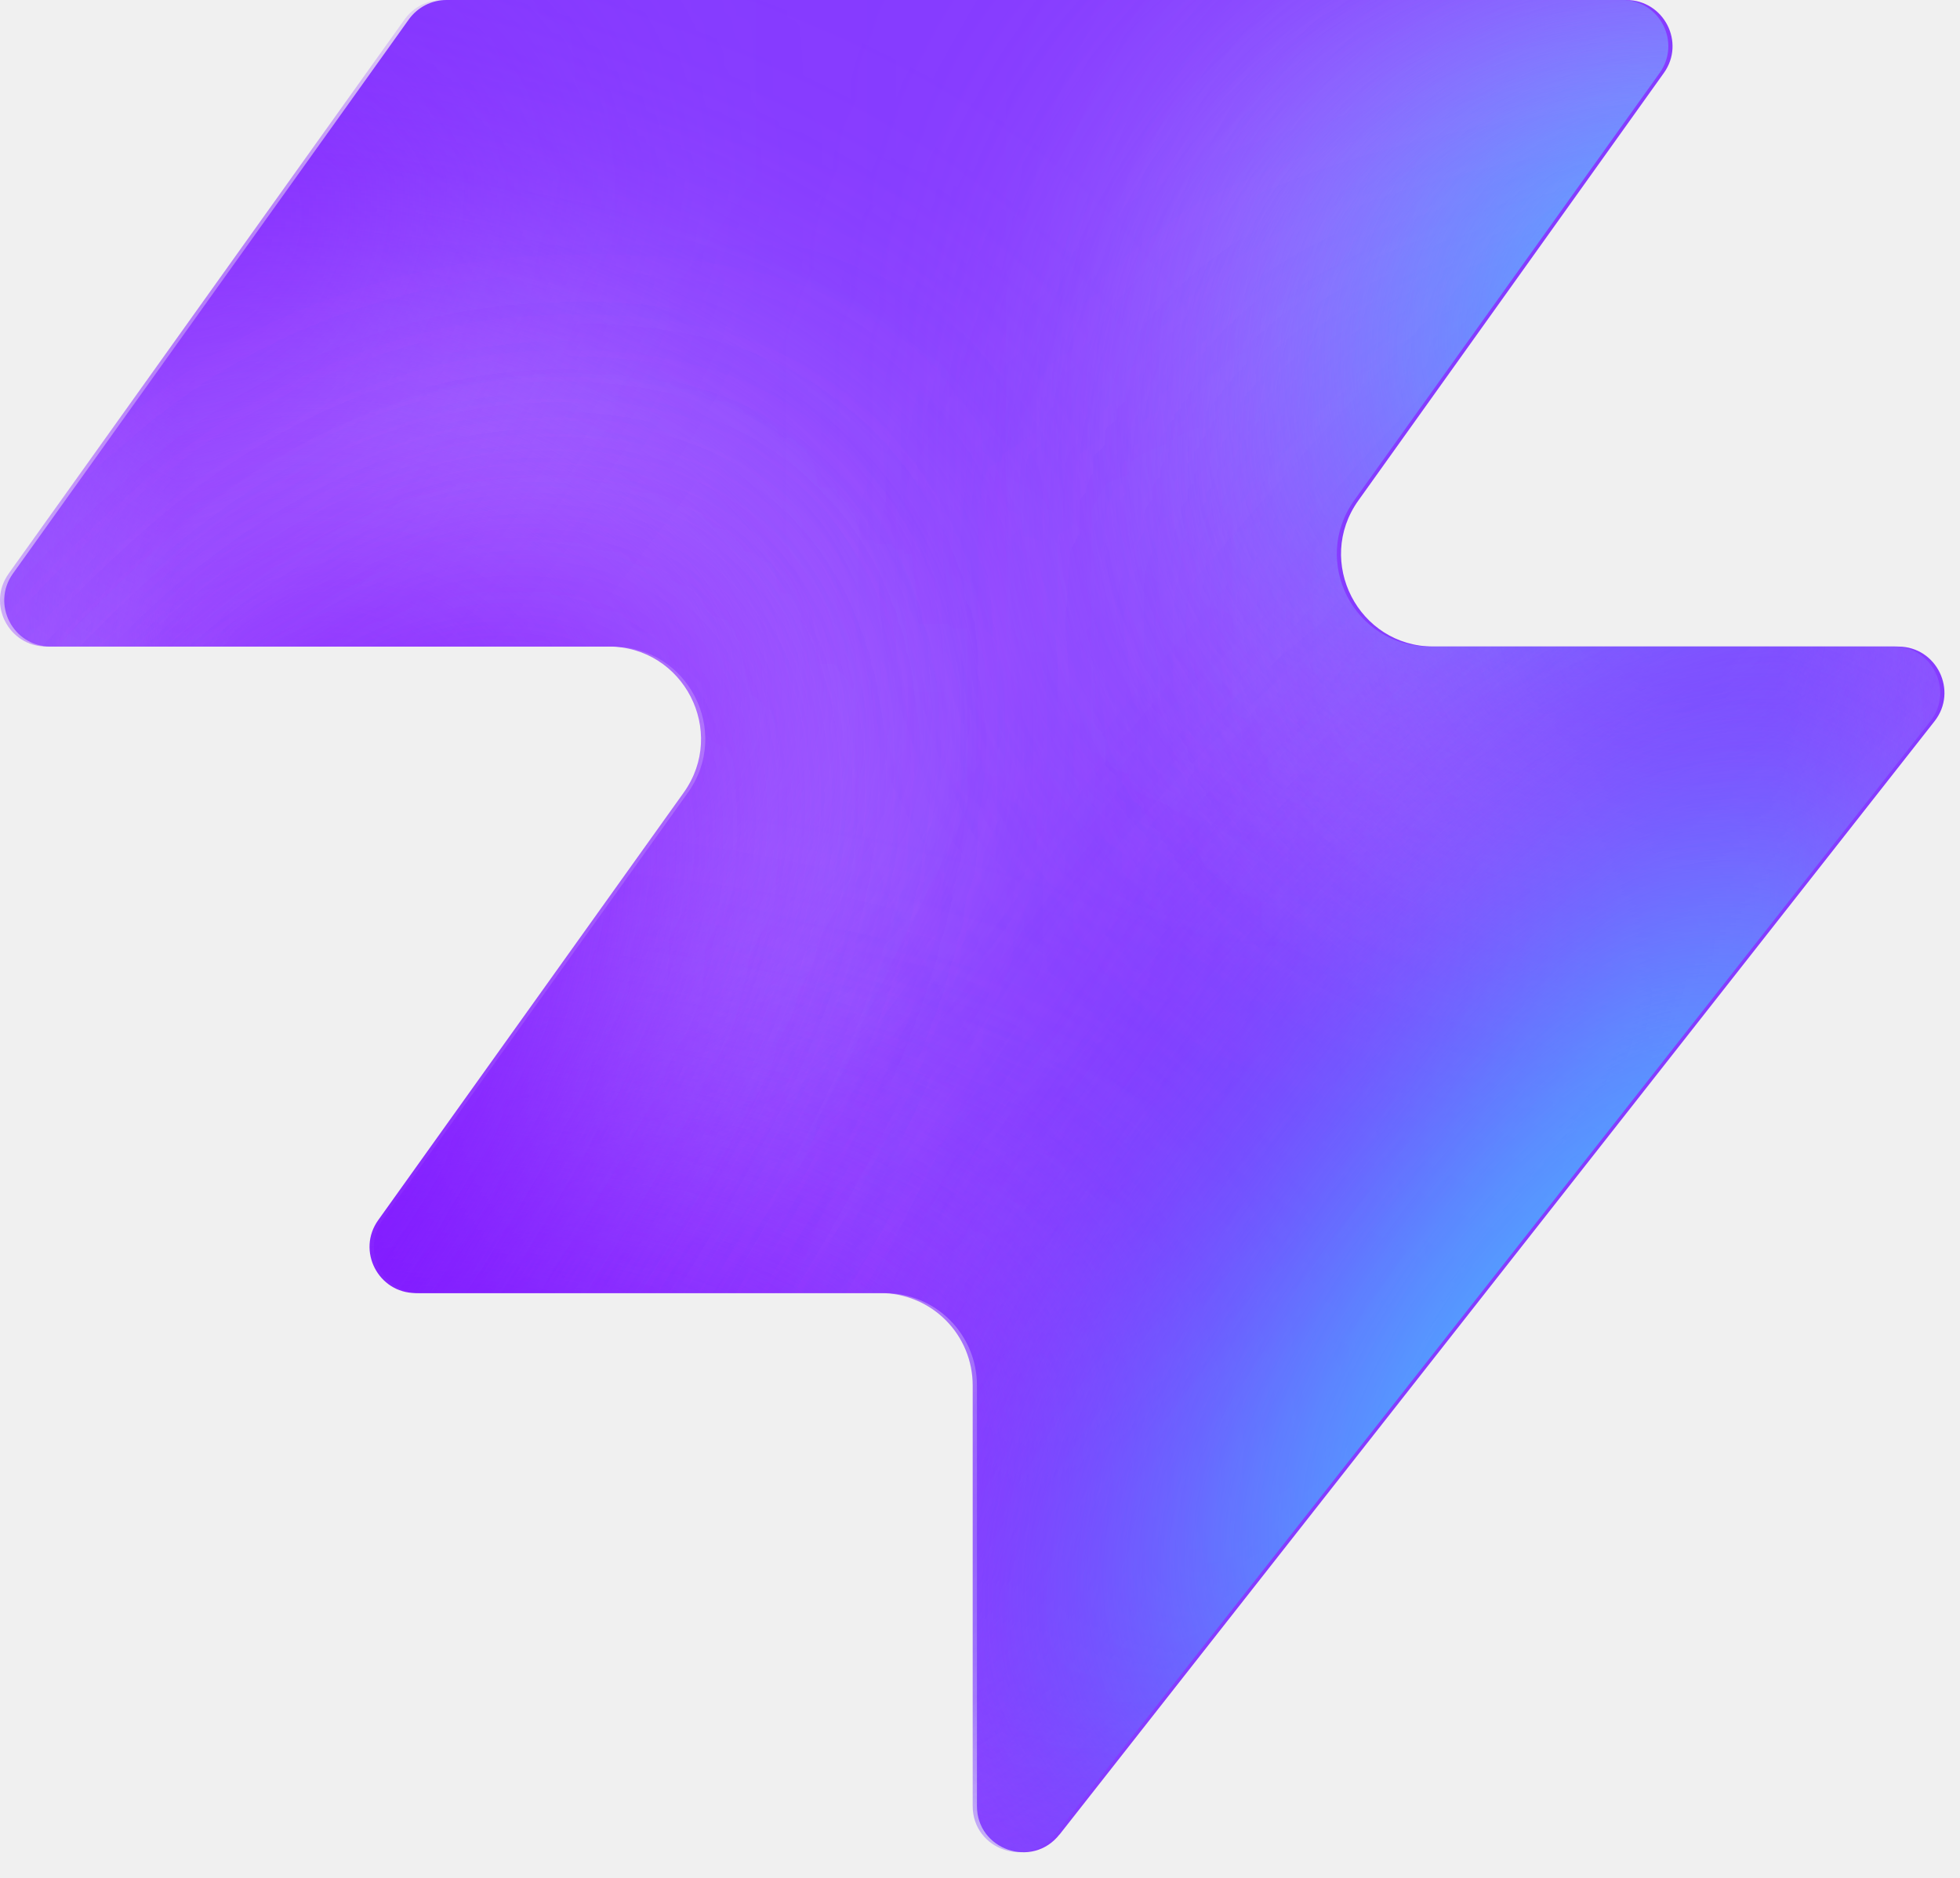
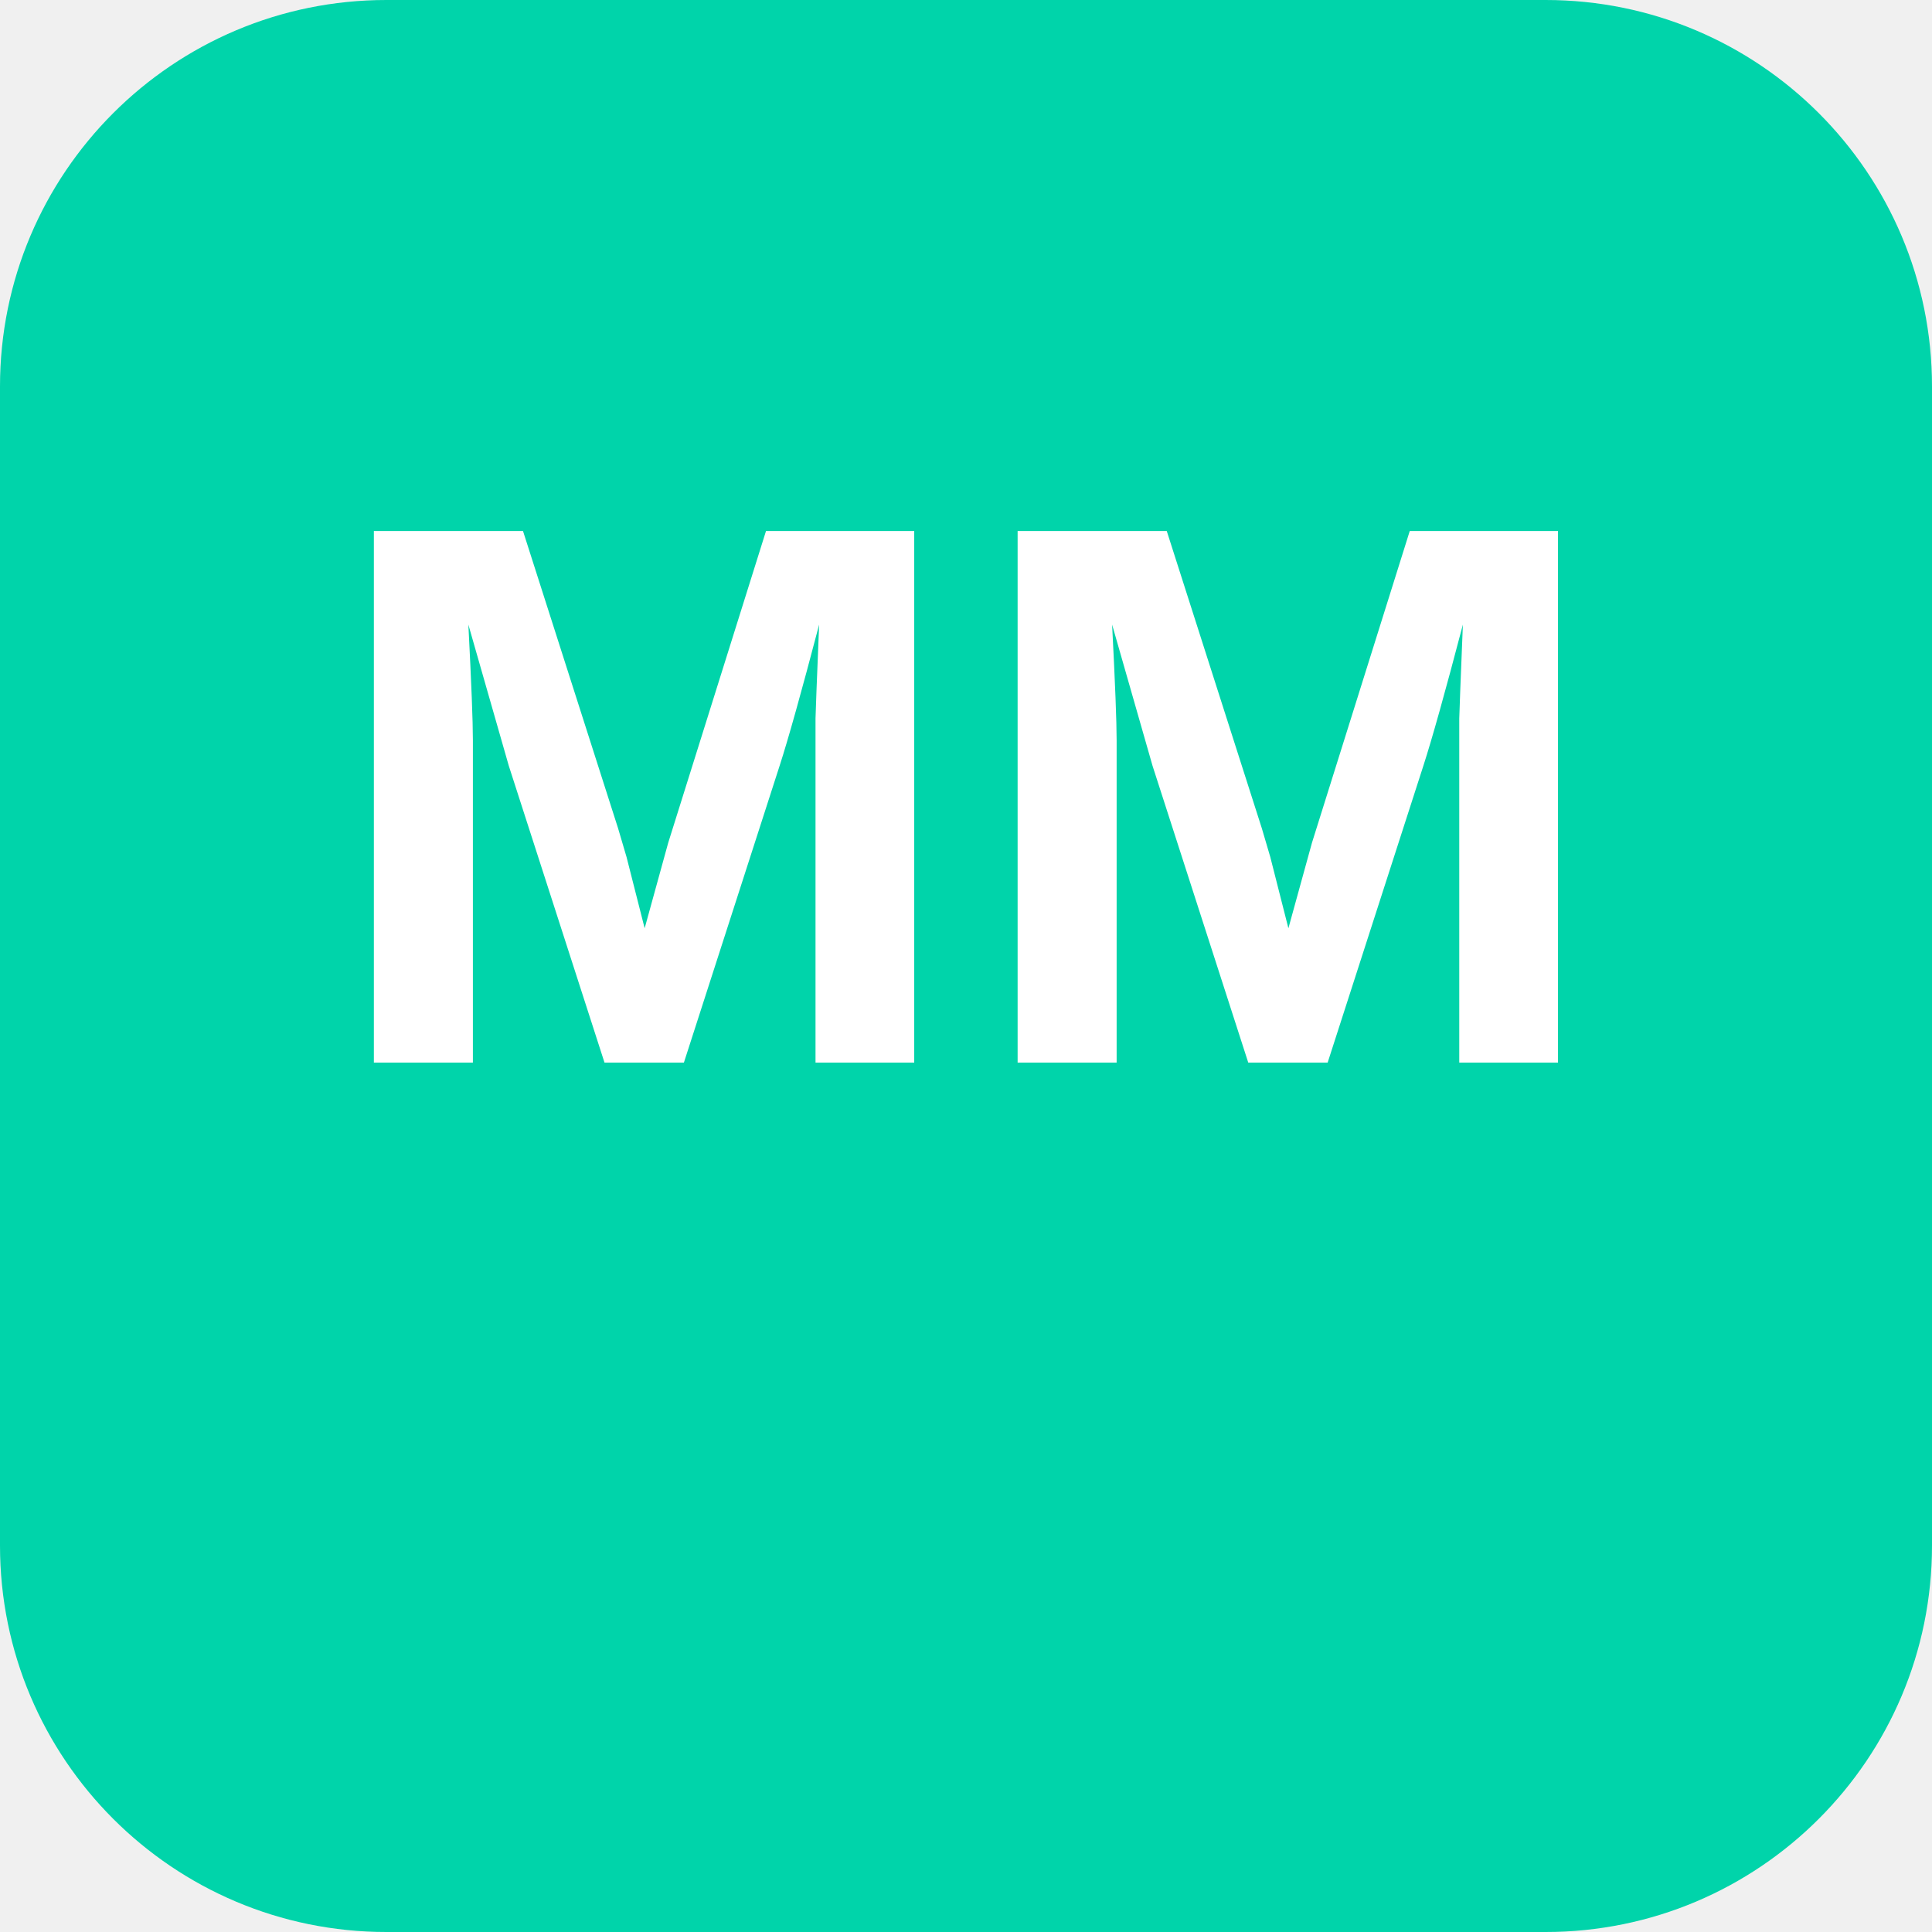
- <svg xmlns="http://www.w3.org/2000/svg" width="48" height="46" fill="none" viewBox="0 0 48 46">
-   <path fill="#863bff" d="M25.946 44.938c-.664.845-2.021.375-2.021-.698V33.937a2.26 2.26 0 0 0-2.262-2.262H10.287c-.92 0-1.456-1.04-.92-1.788l7.48-10.471c1.07-1.497 0-3.578-1.842-3.578H1.237c-.92 0-1.456-1.04-.92-1.788L10.013.474c.214-.297.556-.474.92-.474h28.894c.92 0 1.456 1.04.92 1.788l-7.48 10.471c-1.07 1.498 0 3.579 1.842 3.579h11.377c.943 0 1.473 1.088.89 1.83L25.947 44.94z" style="fill:#863bff;fill:color(display-p3 .525 .23 1);fill-opacity:1" />
-   <mask id="a" width="48" height="46" x="0" y="0" maskUnits="userSpaceOnUse" style="mask-type:alpha">
-     <path fill="#000" d="M25.842 44.938c-.664.844-2.021.375-2.021-.698V33.937a2.26 2.26 0 0 0-2.262-2.262H10.183c-.92 0-1.456-1.04-.92-1.788l7.48-10.471c1.07-1.498 0-3.579-1.842-3.579H1.133c-.92 0-1.456-1.04-.92-1.787L9.91.473c.214-.297.556-.474.92-.474h28.894c.92 0 1.456 1.04.92 1.788l-7.48 10.471c-1.07 1.498 0 3.578 1.842 3.578h11.377c.943 0 1.473 1.088.89 1.832L25.843 44.94z" style="fill:#000;fill-opacity:1" />
-   </mask>
-   <g mask="url(#a)">
-     <g filter="url(#b)">
-       <ellipse cx="5.508" cy="14.704" fill="#ede6ff" rx="5.508" ry="14.704" style="fill:#ede6ff;fill:color(display-p3 .927 .903 1);fill-opacity:1" transform="matrix(.00324 1 1 -.00324 -4.47 31.516)" />
-     </g>
-     <g filter="url(#c)">
-       <ellipse cx="10.399" cy="29.851" fill="#ede6ff" rx="10.399" ry="29.851" style="fill:#ede6ff;fill:color(display-p3 .927 .903 1);fill-opacity:1" transform="matrix(.00324 1 1 -.00324 -39.328 7.883)" />
-     </g>
-     <g filter="url(#d)">
-       <ellipse cx="5.508" cy="30.487" fill="#7e14ff" rx="5.508" ry="30.487" style="fill:#7e14ff;fill:color(display-p3 .492 .077 1);fill-opacity:1" transform="rotate(89.814 -25.913 -14.639)scale(1 -1)" />
-     </g>
-     <g filter="url(#e)">
-       <ellipse cx="5.508" cy="30.599" fill="#7e14ff" rx="5.508" ry="30.599" style="fill:#7e14ff;fill:color(display-p3 .492 .077 1);fill-opacity:1" transform="rotate(89.814 -32.644 -3.334)scale(1 -1)" />
-     </g>
-     <g filter="url(#f)">
-       <ellipse cx="5.508" cy="30.599" fill="#7e14ff" rx="5.508" ry="30.599" style="fill:#7e14ff;fill:color(display-p3 .492 .077 1);fill-opacity:1" transform="matrix(.00324 1 1 -.00324 -34.34 30.47)" />
-     </g>
-     <g filter="url(#g)">
-       <ellipse cx="14.072" cy="22.078" fill="#ede6ff" rx="14.072" ry="22.078" style="fill:#ede6ff;fill:color(display-p3 .927 .903 1);fill-opacity:1" transform="rotate(93.35 24.506 48.493)scale(-1 1)" />
-     </g>
-     <g filter="url(#h)">
-       <ellipse cx="3.47" cy="21.501" fill="#7e14ff" rx="3.47" ry="21.501" style="fill:#7e14ff;fill:color(display-p3 .492 .077 1);fill-opacity:1" transform="rotate(89.009 28.708 47.59)scale(-1 1)" />
-     </g>
-     <g filter="url(#i)">
-       <ellipse cx="3.47" cy="21.501" fill="#7e14ff" rx="3.47" ry="21.501" style="fill:#7e14ff;fill:color(display-p3 .492 .077 1);fill-opacity:1" transform="rotate(89.009 28.708 47.59)scale(-1 1)" />
-     </g>
-     <g filter="url(#j)">
-       <ellipse cx=".387" cy="8.972" fill="#7e14ff" rx="4.407" ry="29.108" style="fill:#7e14ff;fill:color(display-p3 .492 .077 1);fill-opacity:1" transform="rotate(39.51 .387 8.972)" />
-     </g>
-     <g filter="url(#k)">
-       <ellipse cx="47.523" cy="-6.092" fill="#7e14ff" rx="4.407" ry="29.108" style="fill:#7e14ff;fill:color(display-p3 .492 .077 1);fill-opacity:1" transform="rotate(37.892 47.523 -6.092)" />
-     </g>
-     <g filter="url(#l)">
-       <ellipse cx="41.412" cy="6.333" fill="#47bfff" rx="5.971" ry="9.665" style="fill:#47bfff;fill:color(display-p3 .28 .748 1);fill-opacity:1" transform="rotate(37.892 41.412 6.333)" />
-     </g>
-     <g filter="url(#m)">
-       <ellipse cx="-1.879" cy="38.332" fill="#7e14ff" rx="4.407" ry="29.108" style="fill:#7e14ff;fill:color(display-p3 .492 .077 1);fill-opacity:1" transform="rotate(37.892 -1.88 38.332)" />
-     </g>
-     <g filter="url(#n)">
-       <ellipse cx="-1.879" cy="38.332" fill="#7e14ff" rx="4.407" ry="29.108" style="fill:#7e14ff;fill:color(display-p3 .492 .077 1);fill-opacity:1" transform="rotate(37.892 -1.88 38.332)" />
-     </g>
-     <g filter="url(#o)">
-       <ellipse cx="35.651" cy="29.907" fill="#7e14ff" rx="4.407" ry="29.108" style="fill:#7e14ff;fill:color(display-p3 .492 .077 1);fill-opacity:1" transform="rotate(37.892 35.651 29.907)" />
-     </g>
-     <g filter="url(#p)">
-       <ellipse cx="38.418" cy="32.4" fill="#47bfff" rx="5.971" ry="15.297" style="fill:#47bfff;fill:color(display-p3 .28 .748 1);fill-opacity:1" transform="rotate(37.892 38.418 32.4)" />
-     </g>
-   </g>
-   <defs>
-     <filter id="b" width="60.045" height="41.654" x="-19.77" y="16.149" color-interpolation-filters="sRGB" filterUnits="userSpaceOnUse">
-       <feFlood flood-opacity="0" result="BackgroundImageFix" />
-       <feBlend in="SourceGraphic" in2="BackgroundImageFix" result="shape" />
-       <feGaussianBlur result="effect1_foregroundBlur_2002_17158" stdDeviation="7.659" />
-     </filter>
-     <filter id="c" width="90.34" height="51.437" x="-54.613" y="-7.533" color-interpolation-filters="sRGB" filterUnits="userSpaceOnUse">
-       <feFlood flood-opacity="0" result="BackgroundImageFix" />
-       <feBlend in="SourceGraphic" in2="BackgroundImageFix" result="shape" />
-       <feGaussianBlur result="effect1_foregroundBlur_2002_17158" stdDeviation="7.659" />
-     </filter>
-     <filter id="d" width="79.355" height="29.4" x="-49.64" y="2.03" color-interpolation-filters="sRGB" filterUnits="userSpaceOnUse">
-       <feFlood flood-opacity="0" result="BackgroundImageFix" />
-       <feBlend in="SourceGraphic" in2="BackgroundImageFix" result="shape" />
-       <feGaussianBlur result="effect1_foregroundBlur_2002_17158" stdDeviation="4.596" />
-     </filter>
-     <filter id="e" width="79.579" height="29.4" x="-45.045" y="20.029" color-interpolation-filters="sRGB" filterUnits="userSpaceOnUse">
-       <feFlood flood-opacity="0" result="BackgroundImageFix" />
-       <feBlend in="SourceGraphic" in2="BackgroundImageFix" result="shape" />
-       <feGaussianBlur result="effect1_foregroundBlur_2002_17158" stdDeviation="4.596" />
-     </filter>
-     <filter id="f" width="79.579" height="29.4" x="-43.513" y="21.178" color-interpolation-filters="sRGB" filterUnits="userSpaceOnUse">
-       <feFlood flood-opacity="0" result="BackgroundImageFix" />
-       <feBlend in="SourceGraphic" in2="BackgroundImageFix" result="shape" />
-       <feGaussianBlur result="effect1_foregroundBlur_2002_17158" stdDeviation="4.596" />
-     </filter>
-     <filter id="g" width="74.749" height="58.852" x="15.756" y="-17.901" color-interpolation-filters="sRGB" filterUnits="userSpaceOnUse">
-       <feFlood flood-opacity="0" result="BackgroundImageFix" />
-       <feBlend in="SourceGraphic" in2="BackgroundImageFix" result="shape" />
-       <feGaussianBlur result="effect1_foregroundBlur_2002_17158" stdDeviation="7.659" />
-     </filter>
-     <filter id="h" width="61.377" height="25.362" x="23.548" y="2.284" color-interpolation-filters="sRGB" filterUnits="userSpaceOnUse">
-       <feFlood flood-opacity="0" result="BackgroundImageFix" />
-       <feBlend in="SourceGraphic" in2="BackgroundImageFix" result="shape" />
-       <feGaussianBlur result="effect1_foregroundBlur_2002_17158" stdDeviation="4.596" />
-     </filter>
-     <filter id="i" width="61.377" height="25.362" x="23.548" y="2.284" color-interpolation-filters="sRGB" filterUnits="userSpaceOnUse">
-       <feFlood flood-opacity="0" result="BackgroundImageFix" />
-       <feBlend in="SourceGraphic" in2="BackgroundImageFix" result="shape" />
-       <feGaussianBlur result="effect1_foregroundBlur_2002_17158" stdDeviation="4.596" />
-     </filter>
-     <filter id="j" width="56.045" height="63.649" x="-27.636" y="-22.853" color-interpolation-filters="sRGB" filterUnits="userSpaceOnUse">
-       <feFlood flood-opacity="0" result="BackgroundImageFix" />
-       <feBlend in="SourceGraphic" in2="BackgroundImageFix" result="shape" />
-       <feGaussianBlur result="effect1_foregroundBlur_2002_17158" stdDeviation="4.596" />
-     </filter>
-     <filter id="k" width="54.814" height="64.646" x="20.116" y="-38.415" color-interpolation-filters="sRGB" filterUnits="userSpaceOnUse">
-       <feFlood flood-opacity="0" result="BackgroundImageFix" />
-       <feBlend in="SourceGraphic" in2="BackgroundImageFix" result="shape" />
-       <feGaussianBlur result="effect1_foregroundBlur_2002_17158" stdDeviation="4.596" />
-     </filter>
-     <filter id="l" width="33.541" height="35.313" x="24.641" y="-11.323" color-interpolation-filters="sRGB" filterUnits="userSpaceOnUse">
-       <feFlood flood-opacity="0" result="BackgroundImageFix" />
-       <feBlend in="SourceGraphic" in2="BackgroundImageFix" result="shape" />
-       <feGaussianBlur result="effect1_foregroundBlur_2002_17158" stdDeviation="4.596" />
-     </filter>
-     <filter id="m" width="54.814" height="64.646" x="-29.286" y="6.009" color-interpolation-filters="sRGB" filterUnits="userSpaceOnUse">
-       <feFlood flood-opacity="0" result="BackgroundImageFix" />
-       <feBlend in="SourceGraphic" in2="BackgroundImageFix" result="shape" />
-       <feGaussianBlur result="effect1_foregroundBlur_2002_17158" stdDeviation="4.596" />
-     </filter>
-     <filter id="n" width="54.814" height="64.646" x="-29.286" y="6.009" color-interpolation-filters="sRGB" filterUnits="userSpaceOnUse">
-       <feFlood flood-opacity="0" result="BackgroundImageFix" />
-       <feBlend in="SourceGraphic" in2="BackgroundImageFix" result="shape" />
-       <feGaussianBlur result="effect1_foregroundBlur_2002_17158" stdDeviation="4.596" />
-     </filter>
-     <filter id="o" width="54.814" height="64.646" x="8.244" y="-2.416" color-interpolation-filters="sRGB" filterUnits="userSpaceOnUse">
-       <feFlood flood-opacity="0" result="BackgroundImageFix" />
-       <feBlend in="SourceGraphic" in2="BackgroundImageFix" result="shape" />
-       <feGaussianBlur result="effect1_foregroundBlur_2002_17158" stdDeviation="4.596" />
-     </filter>
-     <filter id="p" width="39.409" height="43.623" x="18.713" y="10.588" color-interpolation-filters="sRGB" filterUnits="userSpaceOnUse">
-       <feFlood flood-opacity="0" result="BackgroundImageFix" />
-       <feBlend in="SourceGraphic" in2="BackgroundImageFix" result="shape" />
-       <feGaussianBlur result="effect1_foregroundBlur_2002_17158" stdDeviation="4.596" />
-     </filter>
-   </defs>
+ <svg xmlns="http://www.w3.org/2000/svg" viewBox="0 0 100 100">
+   <rect width="100" height="100" fill="#00D4AA" rx="20" />
+   <text x="50" y="55" font-family="Arial" font-size="40" font-weight="bold" fill="white" text-anchor="middle" alignment-baseline="middle">MM</text>
</svg>
